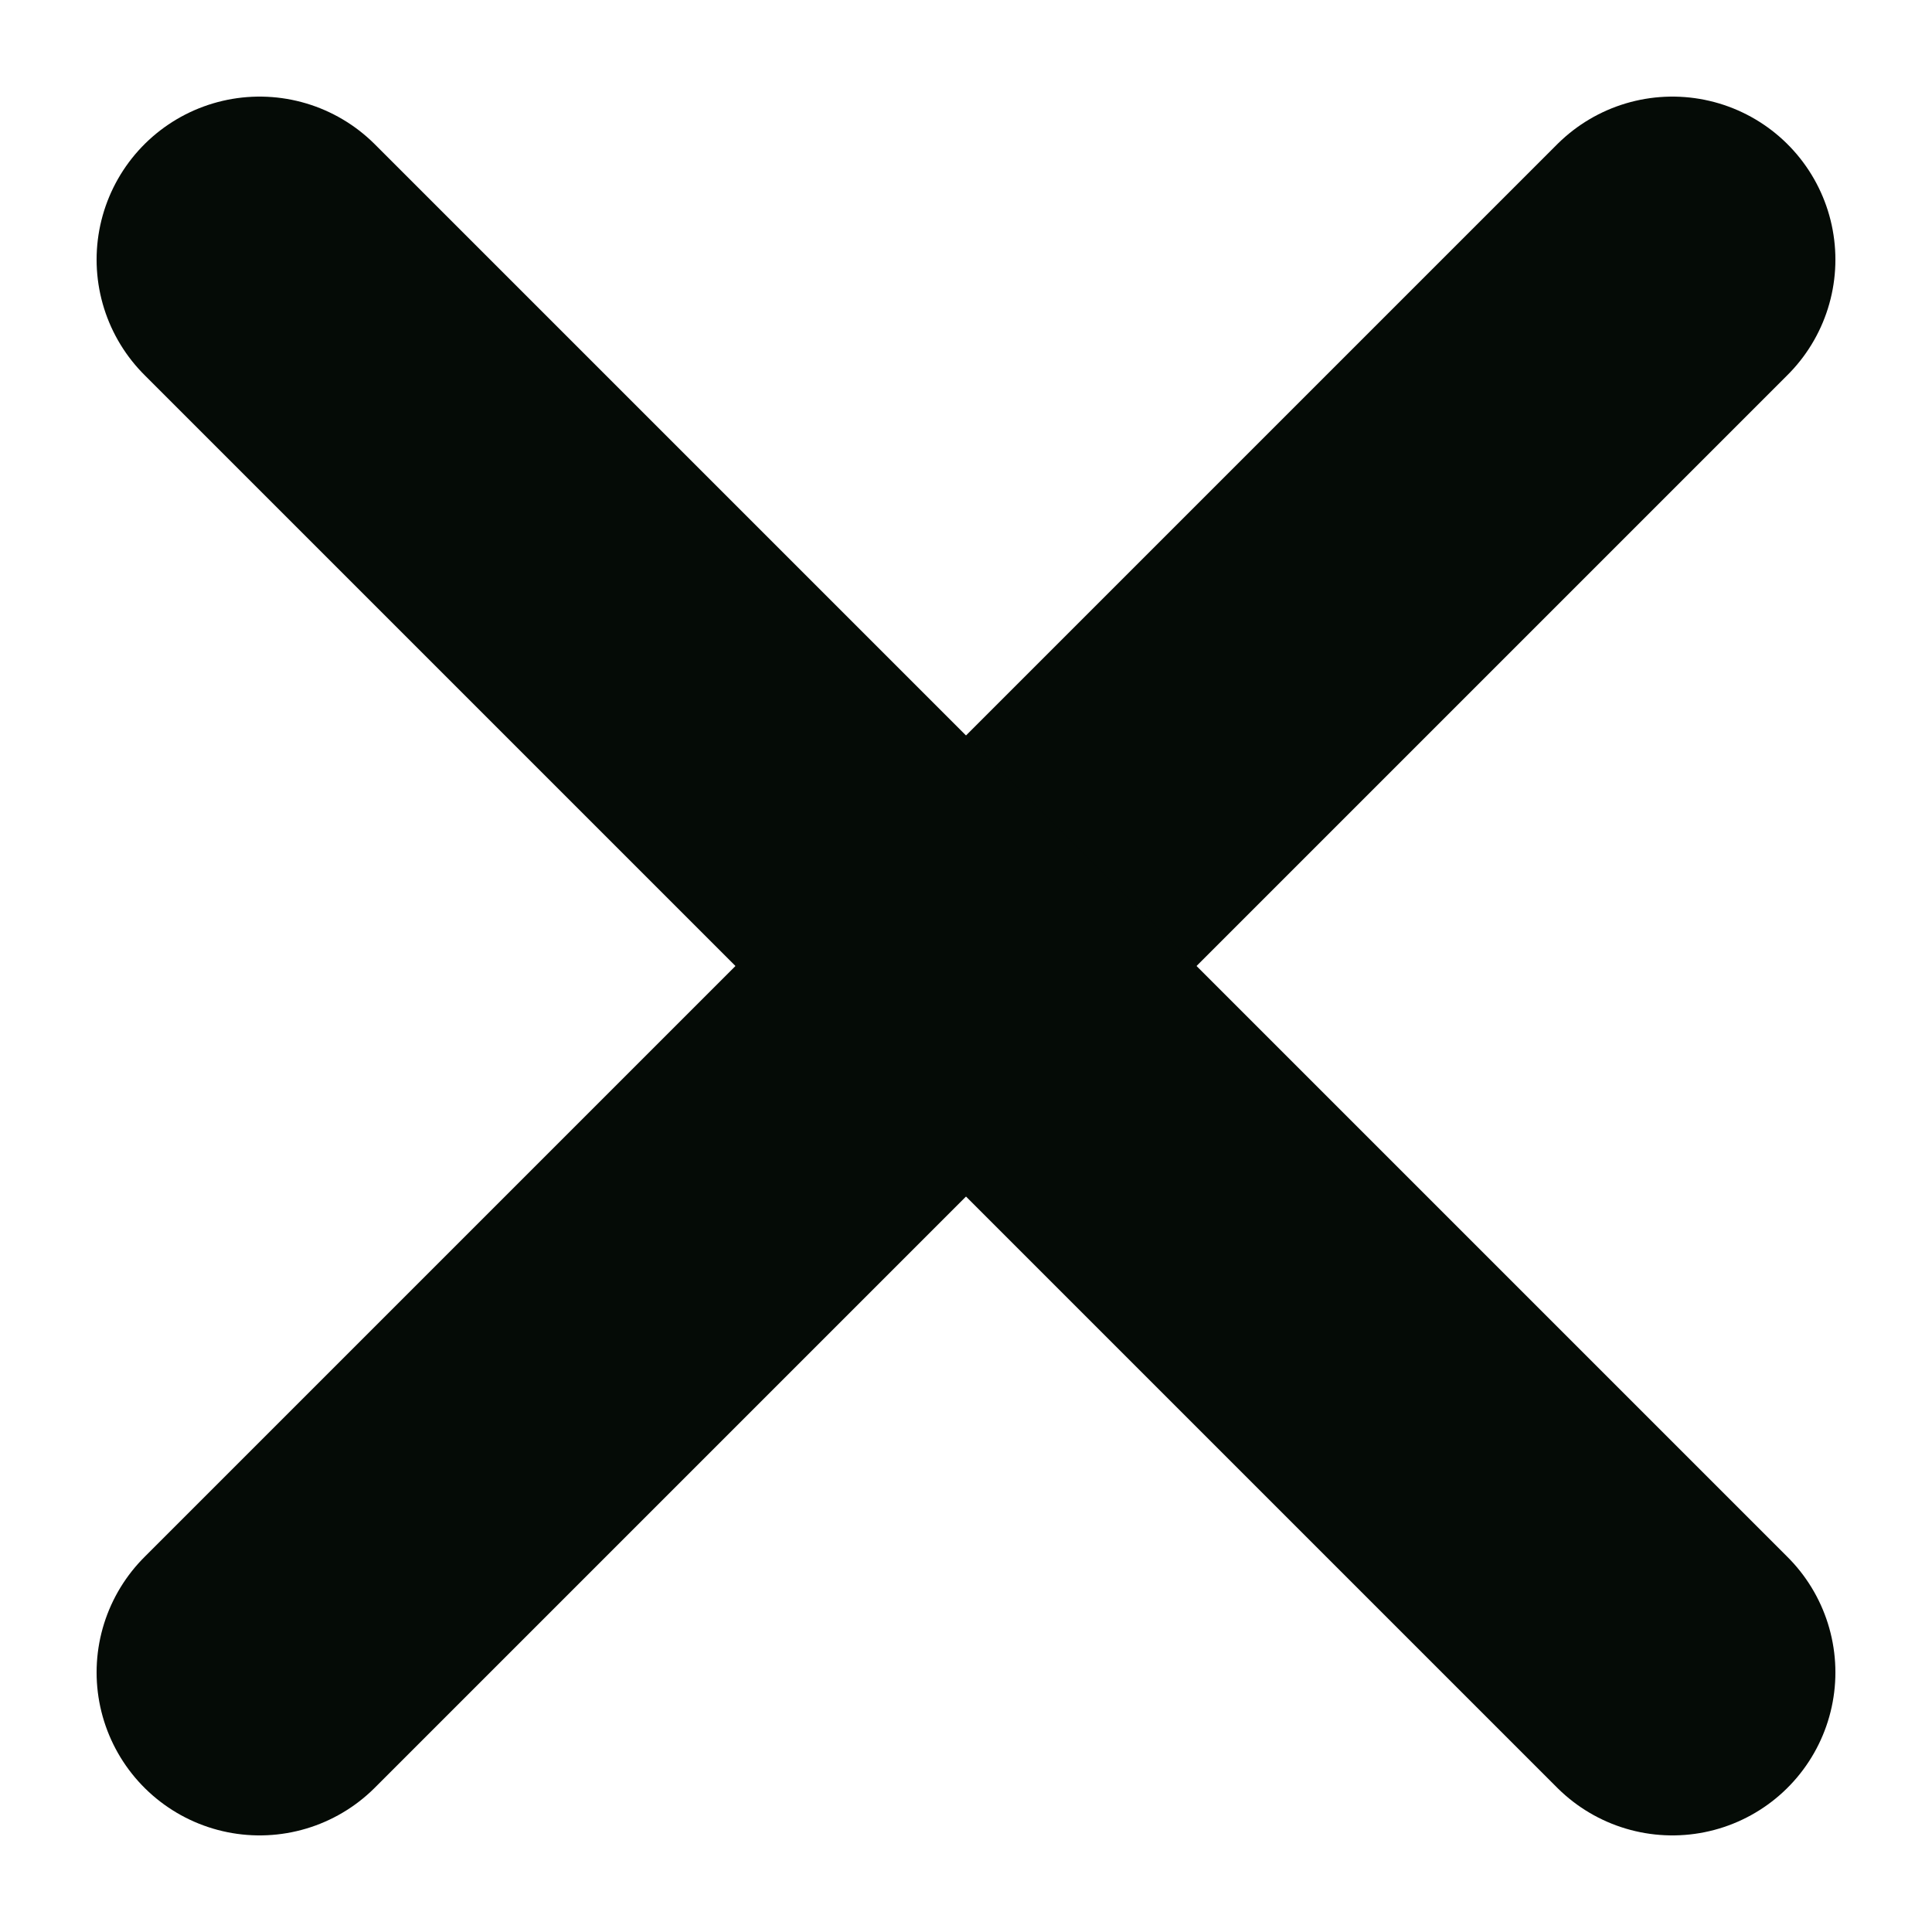
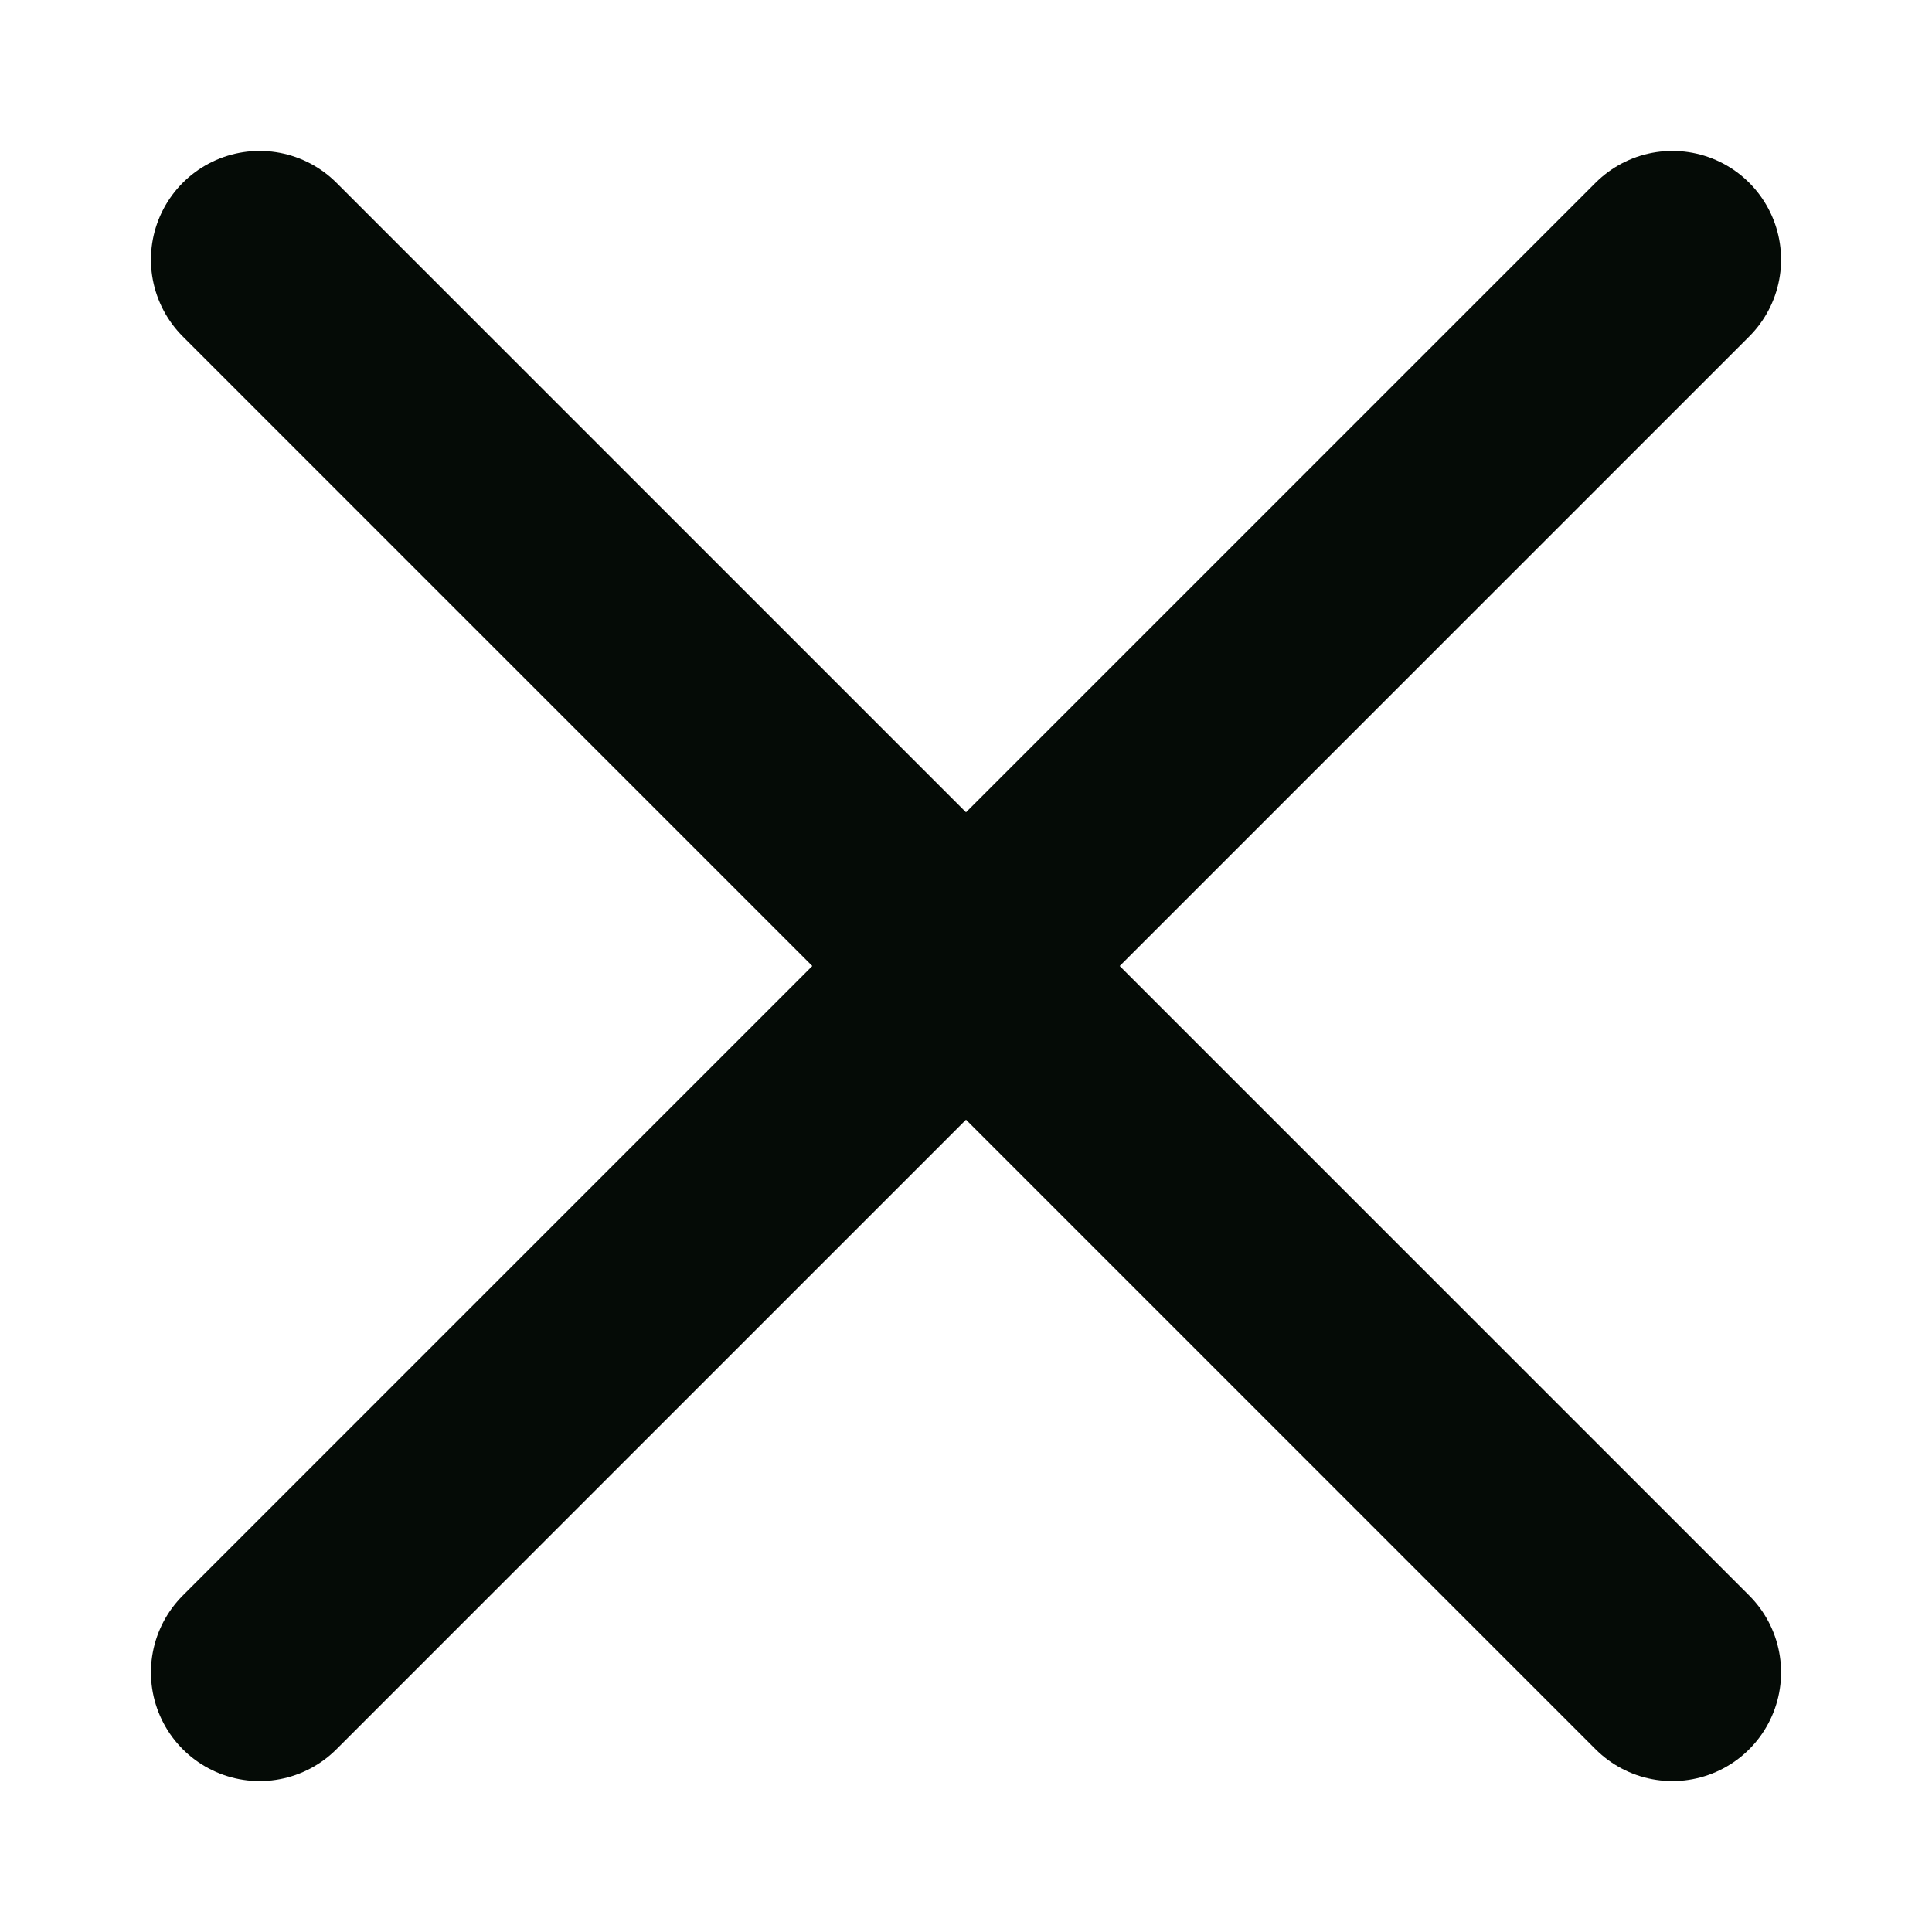
- <svg xmlns="http://www.w3.org/2000/svg" viewBox="-1 -1 16 16" stroke-width="3" style="background-color: none">
+ <svg xmlns="http://www.w3.org/2000/svg" viewBox="-1 -1 16 16" stroke-width="2" style="background-color: none">
  <g transform="matrix(0.9,0,0,0.9,0.7,0.7)">
    <g>
      <line x1="13.5" y1="0.5" x2="0.5" y2="13.5" fill="none" stroke="#050b06" stroke-linecap="round" stroke-linejoin="round" />
      <line x1="0.5" y1="0.5" x2="13.5" y2="13.5" fill="none" stroke="#050b06" stroke-linecap="round" stroke-linejoin="round" />
    </g>
  </g>
</svg>
